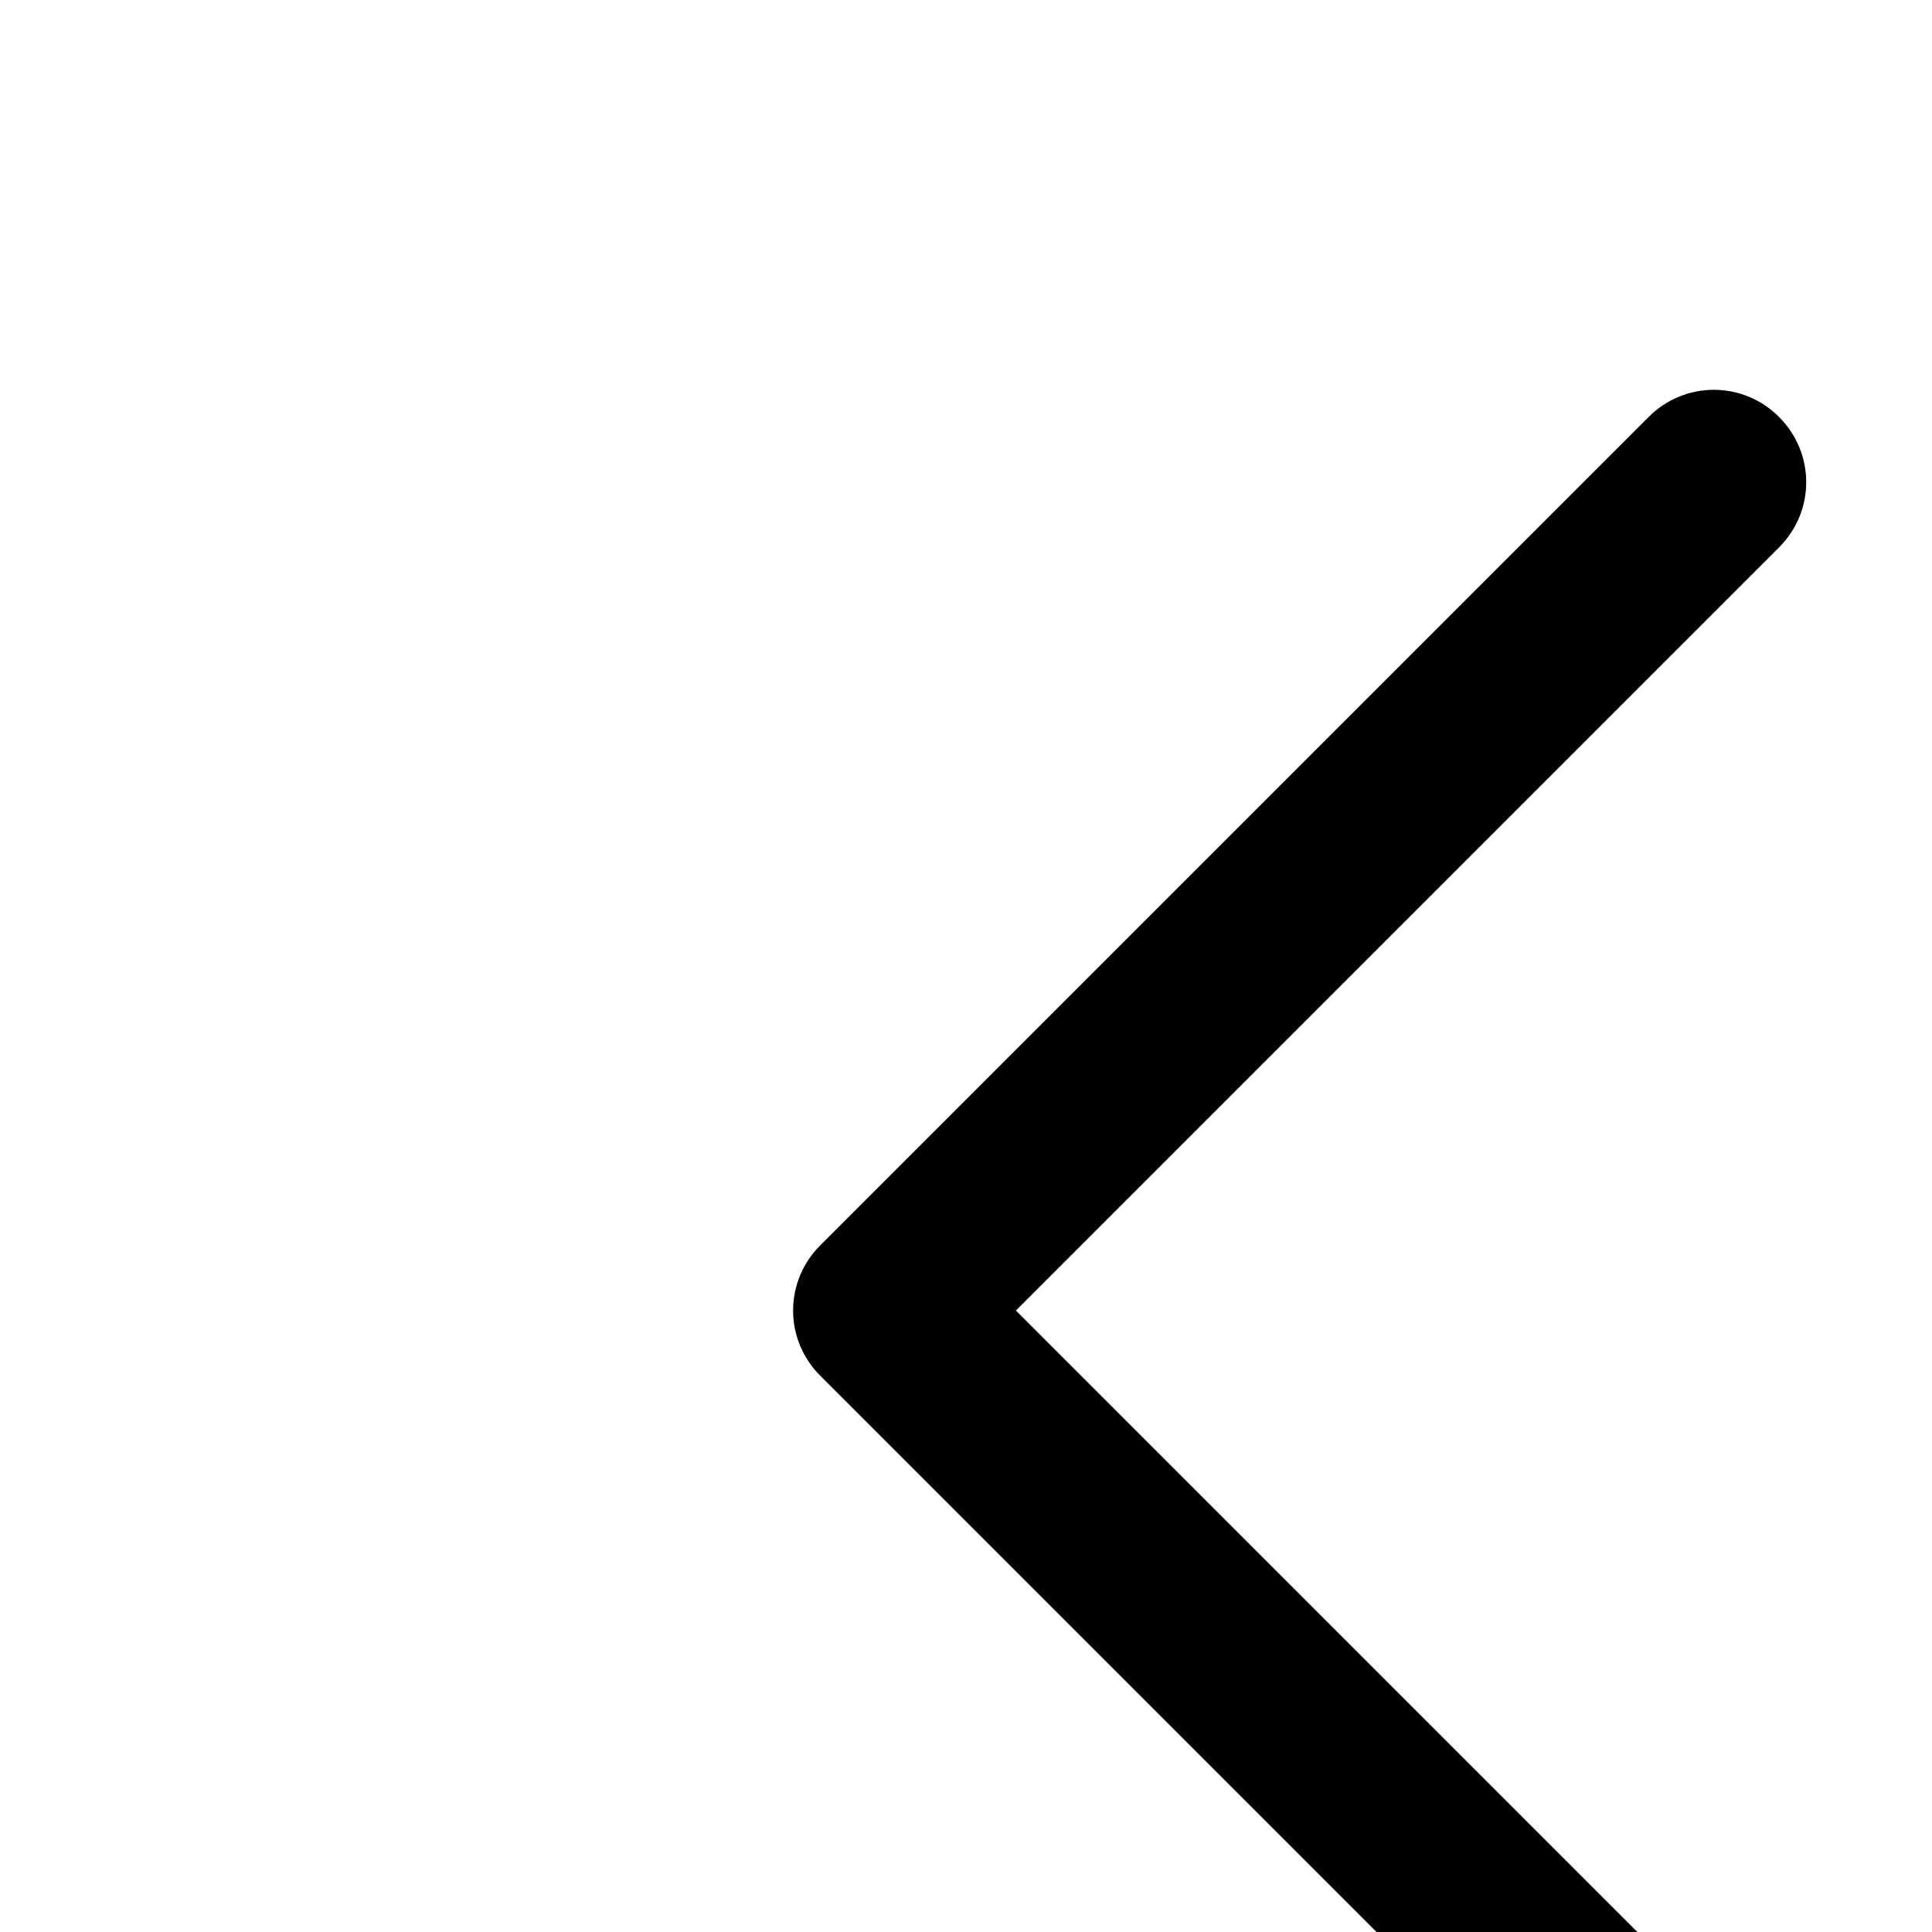
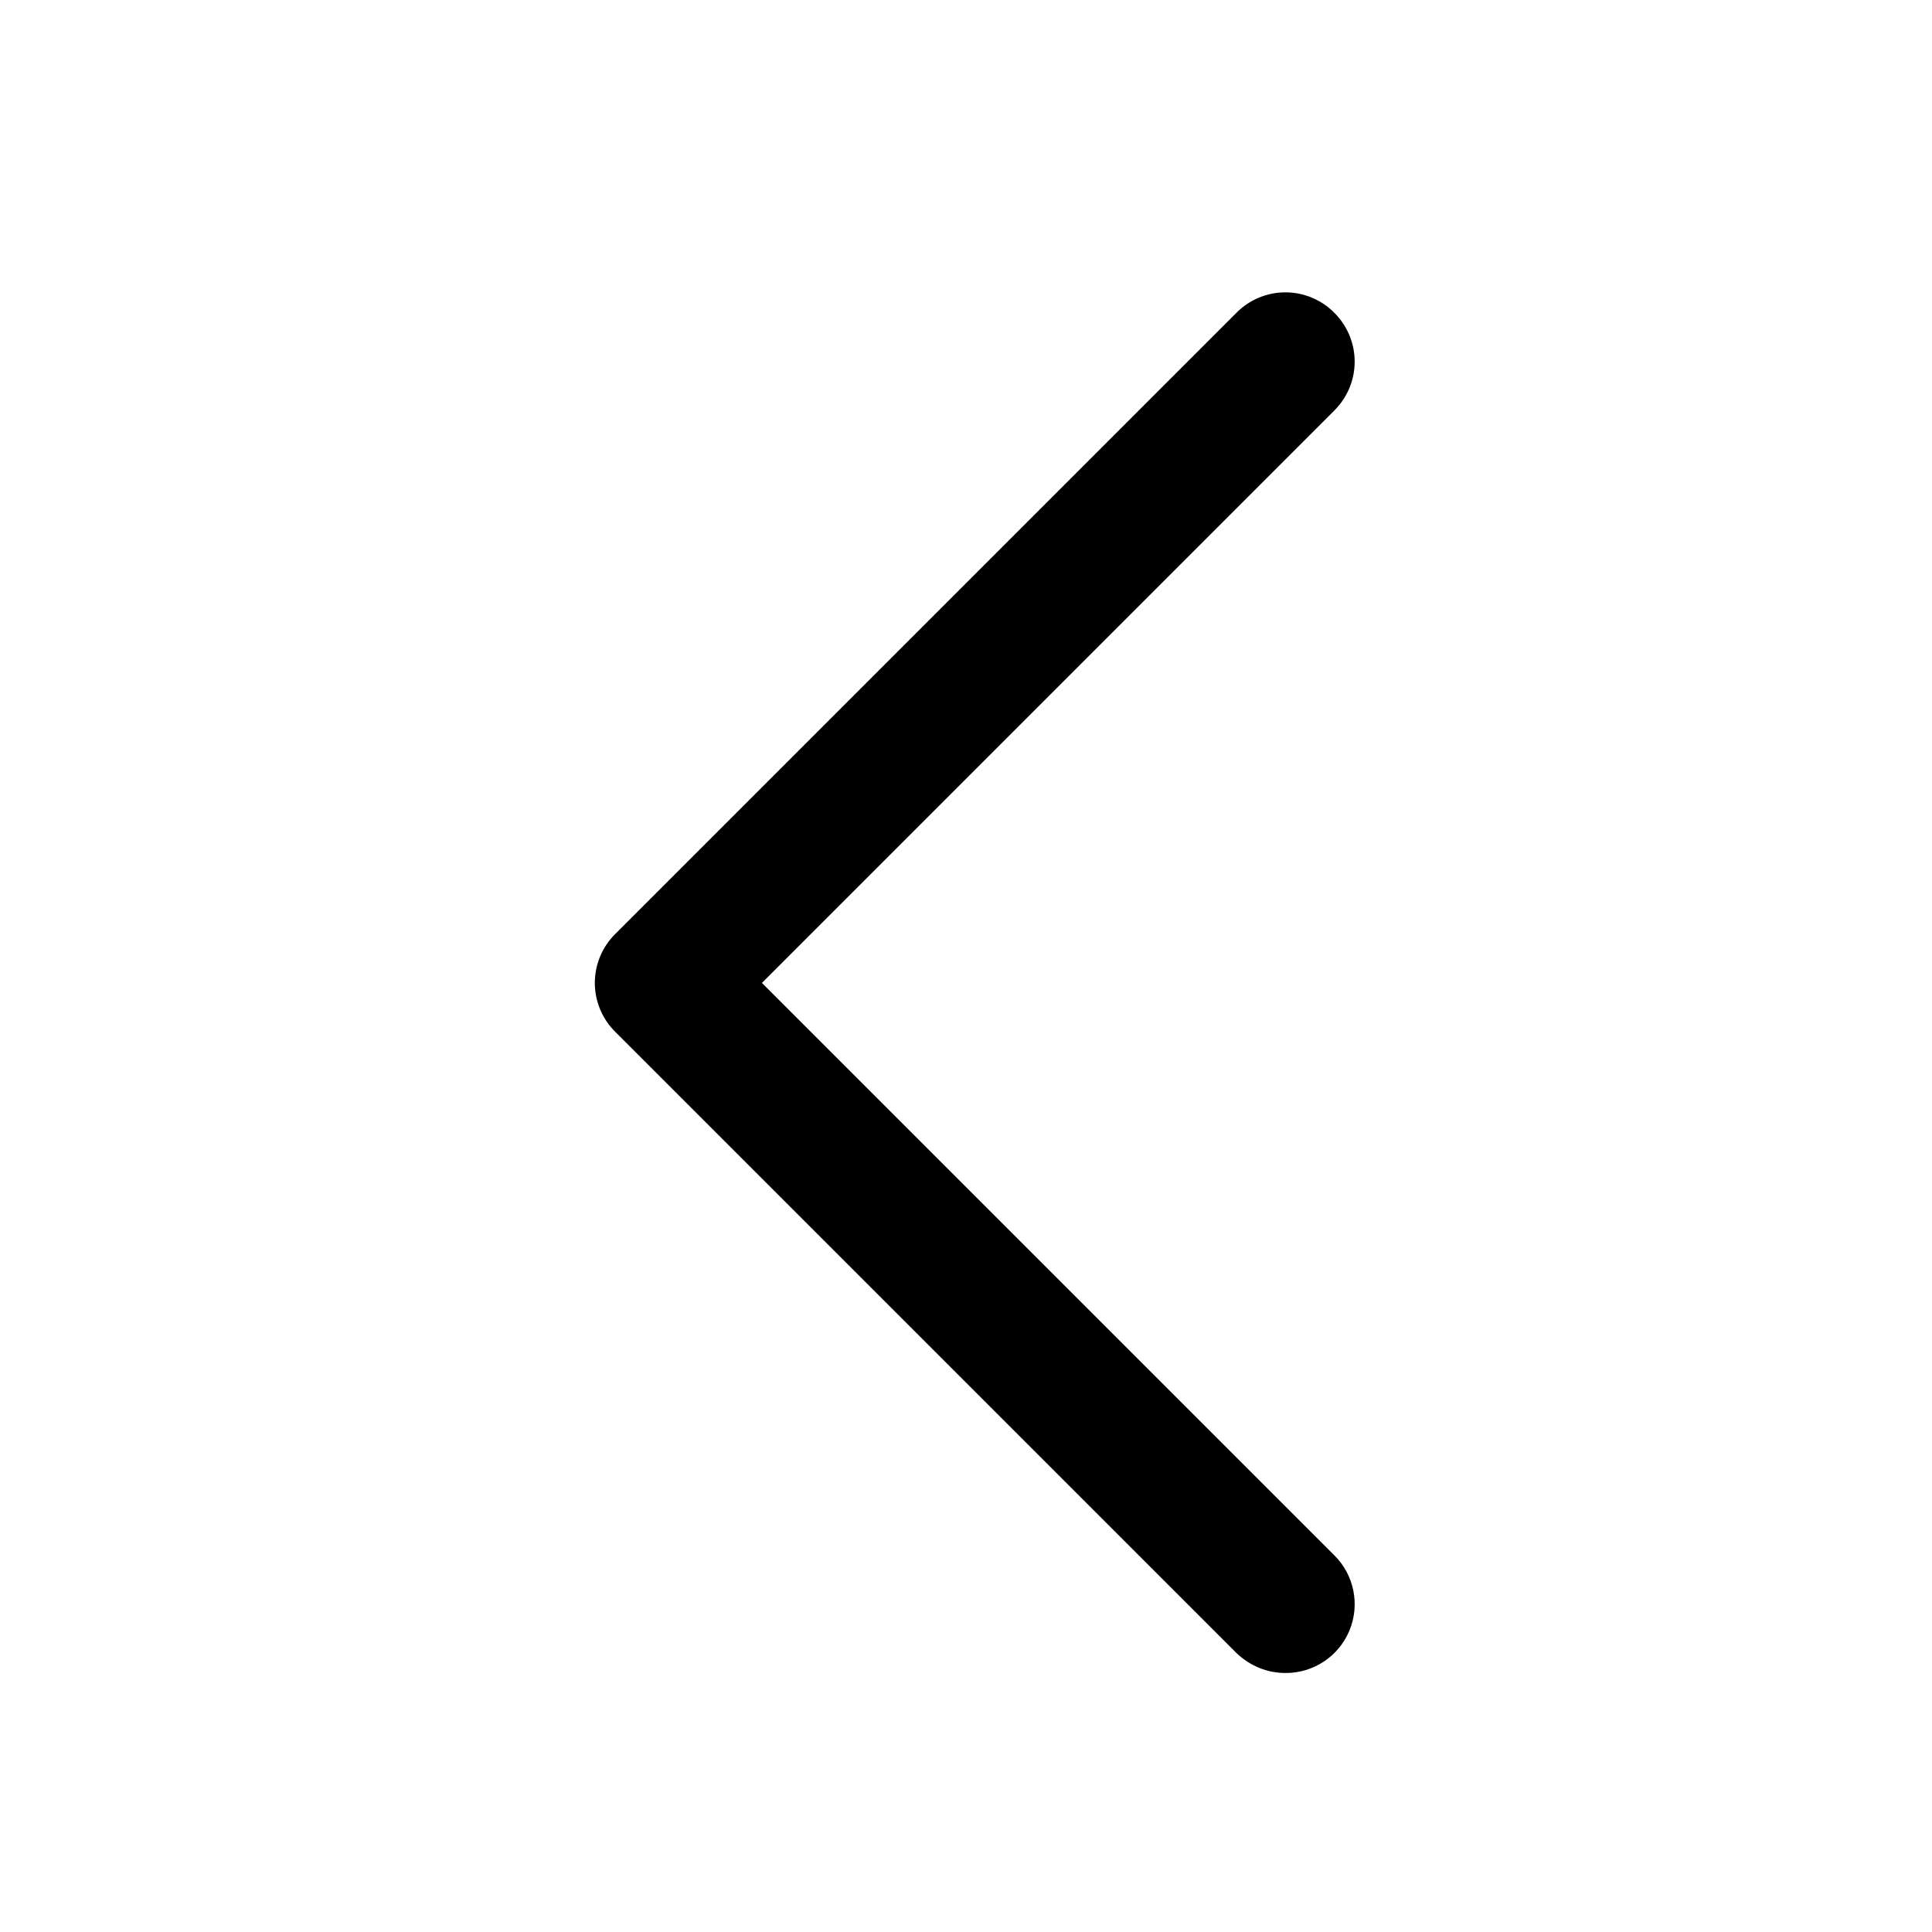
- <svg xmlns="http://www.w3.org/2000/svg" viewBox="0 0 24 24" fill="currentColor">
+ <svg xmlns="http://www.w3.org/2000/svg" viewBox="0 0 32 32" fill="currentColor">
  <path d="M21.29 27.71c-.29 0-.58-.11-.81-.33L10.19 17.09a1.14 1.14 0 0 1 0-1.62L20.48 5.18a1.14 1.14 0 0 1 1.62 0c.45.45.45 1.17 0 1.62l-9.48 9.48 9.48 9.48a1.14 1.14 0 0 1-.81 1.95" />
</svg>
